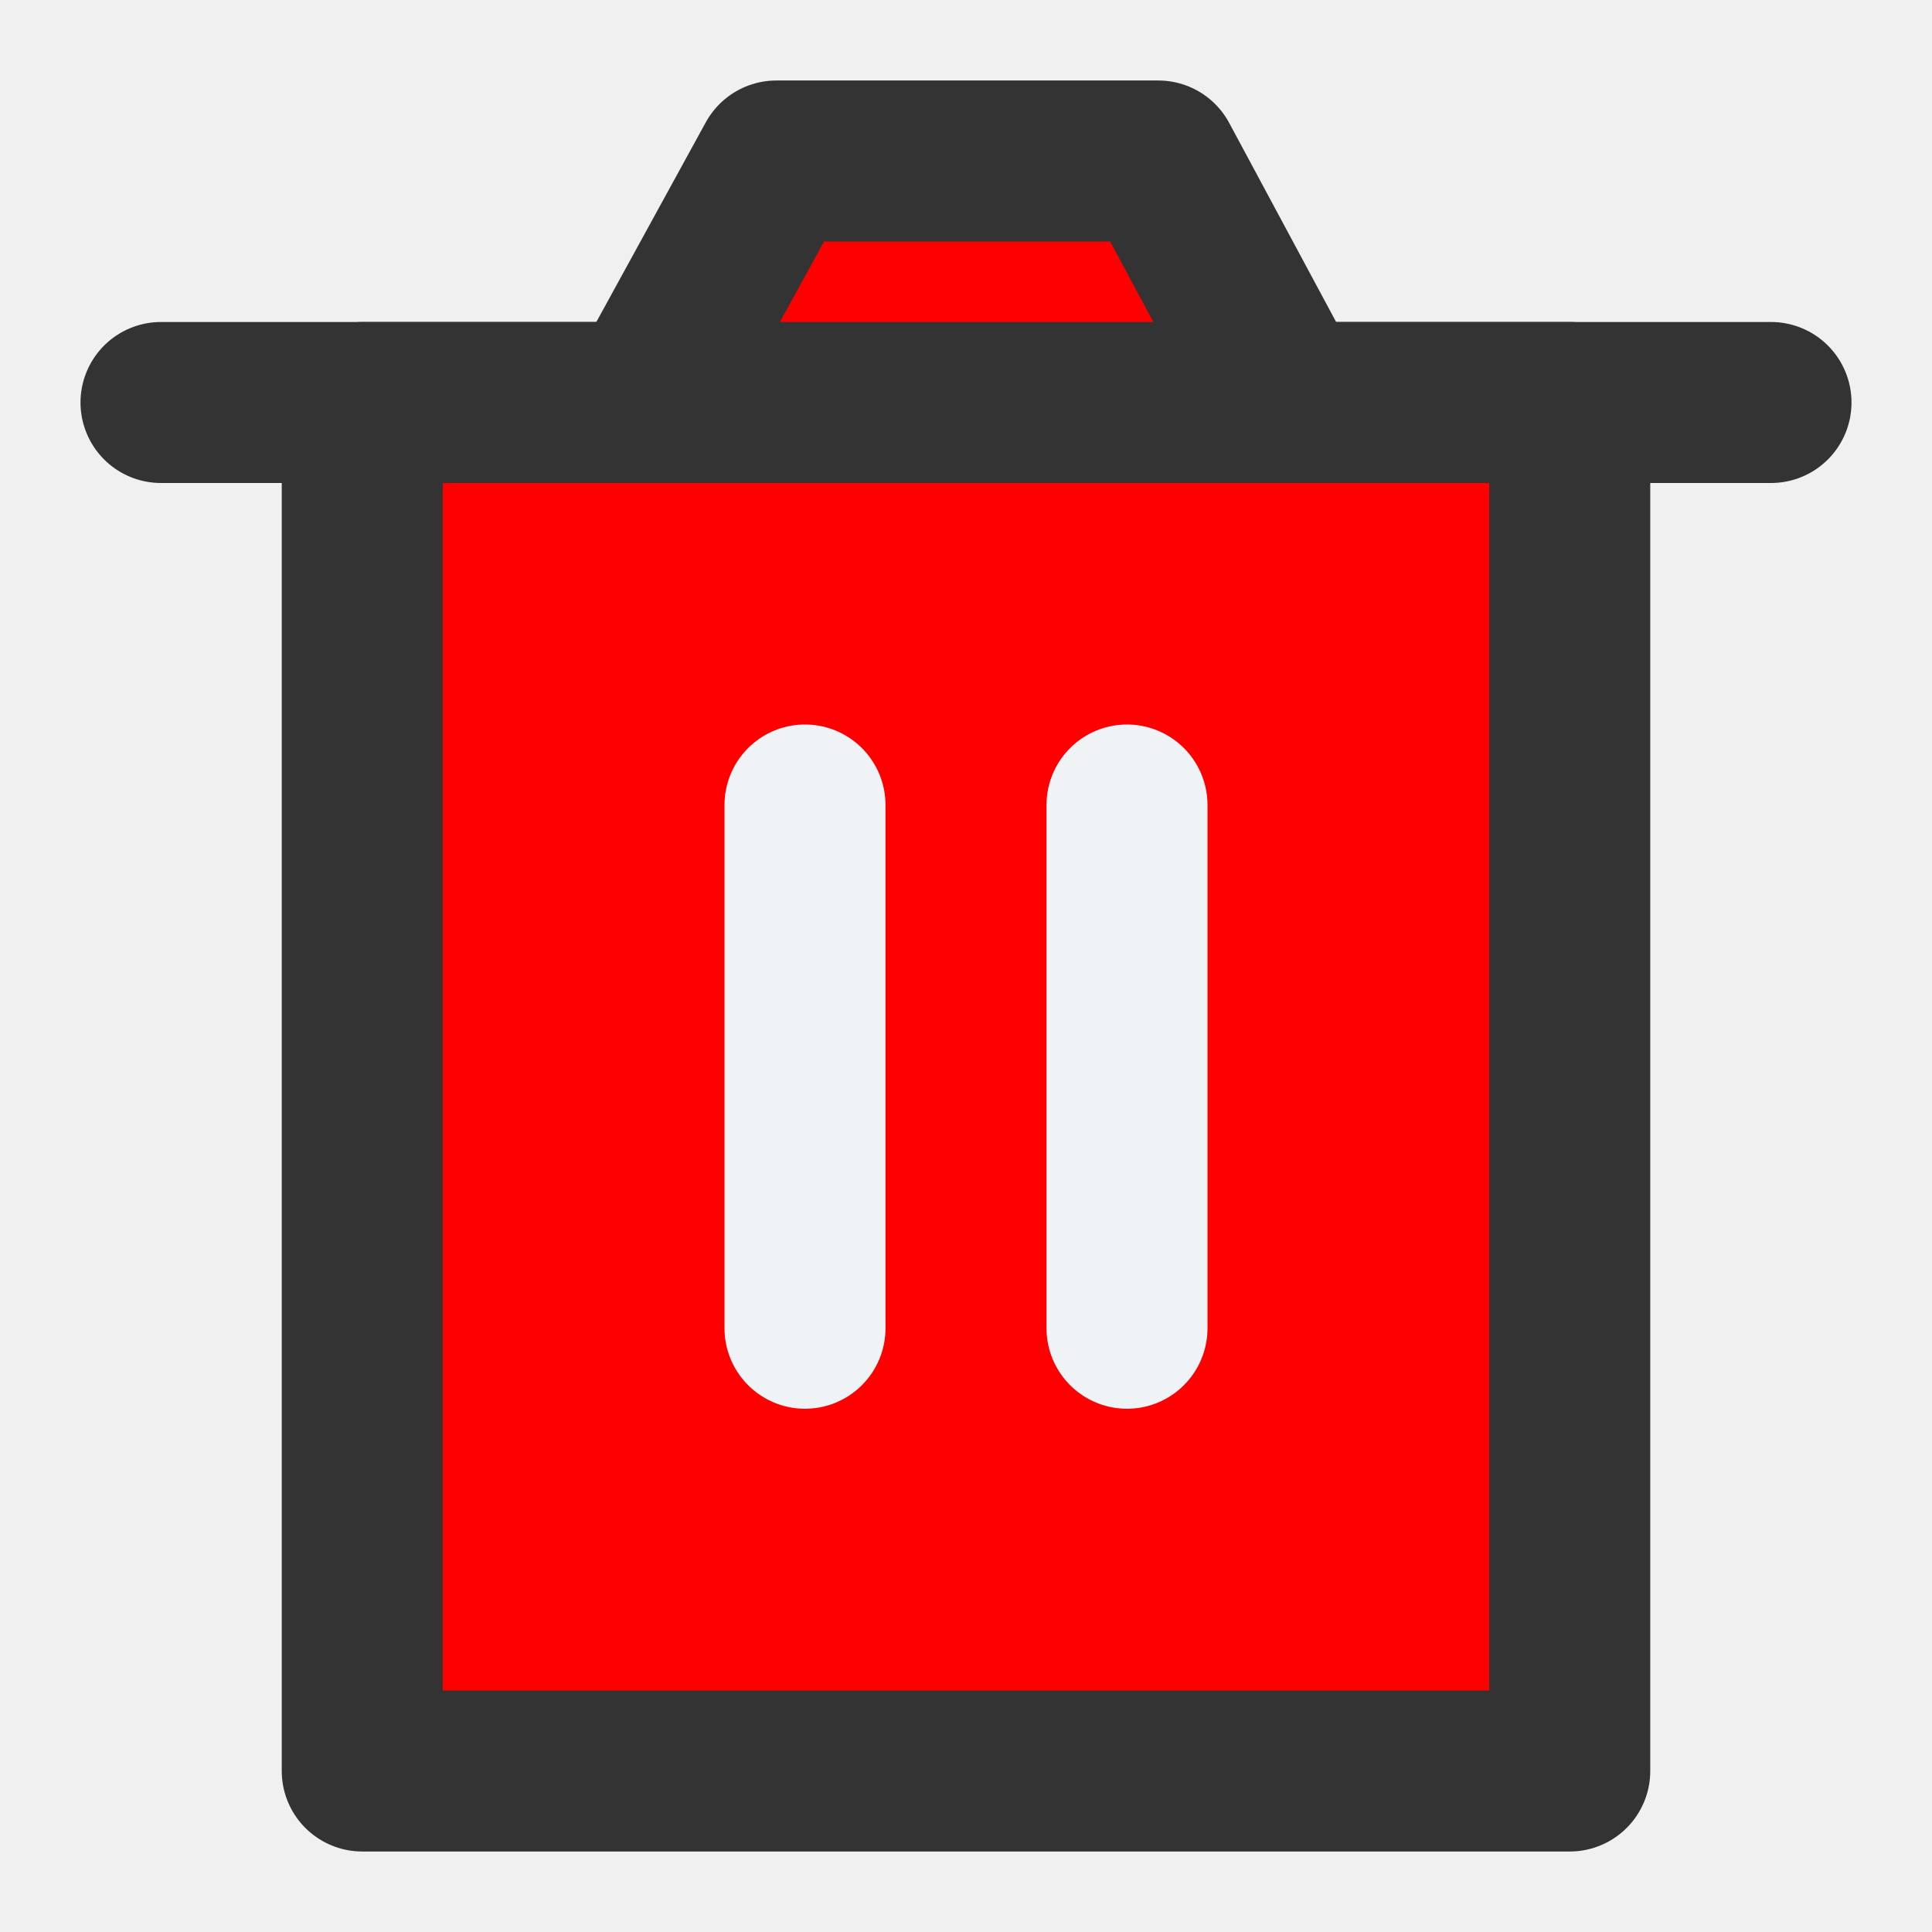
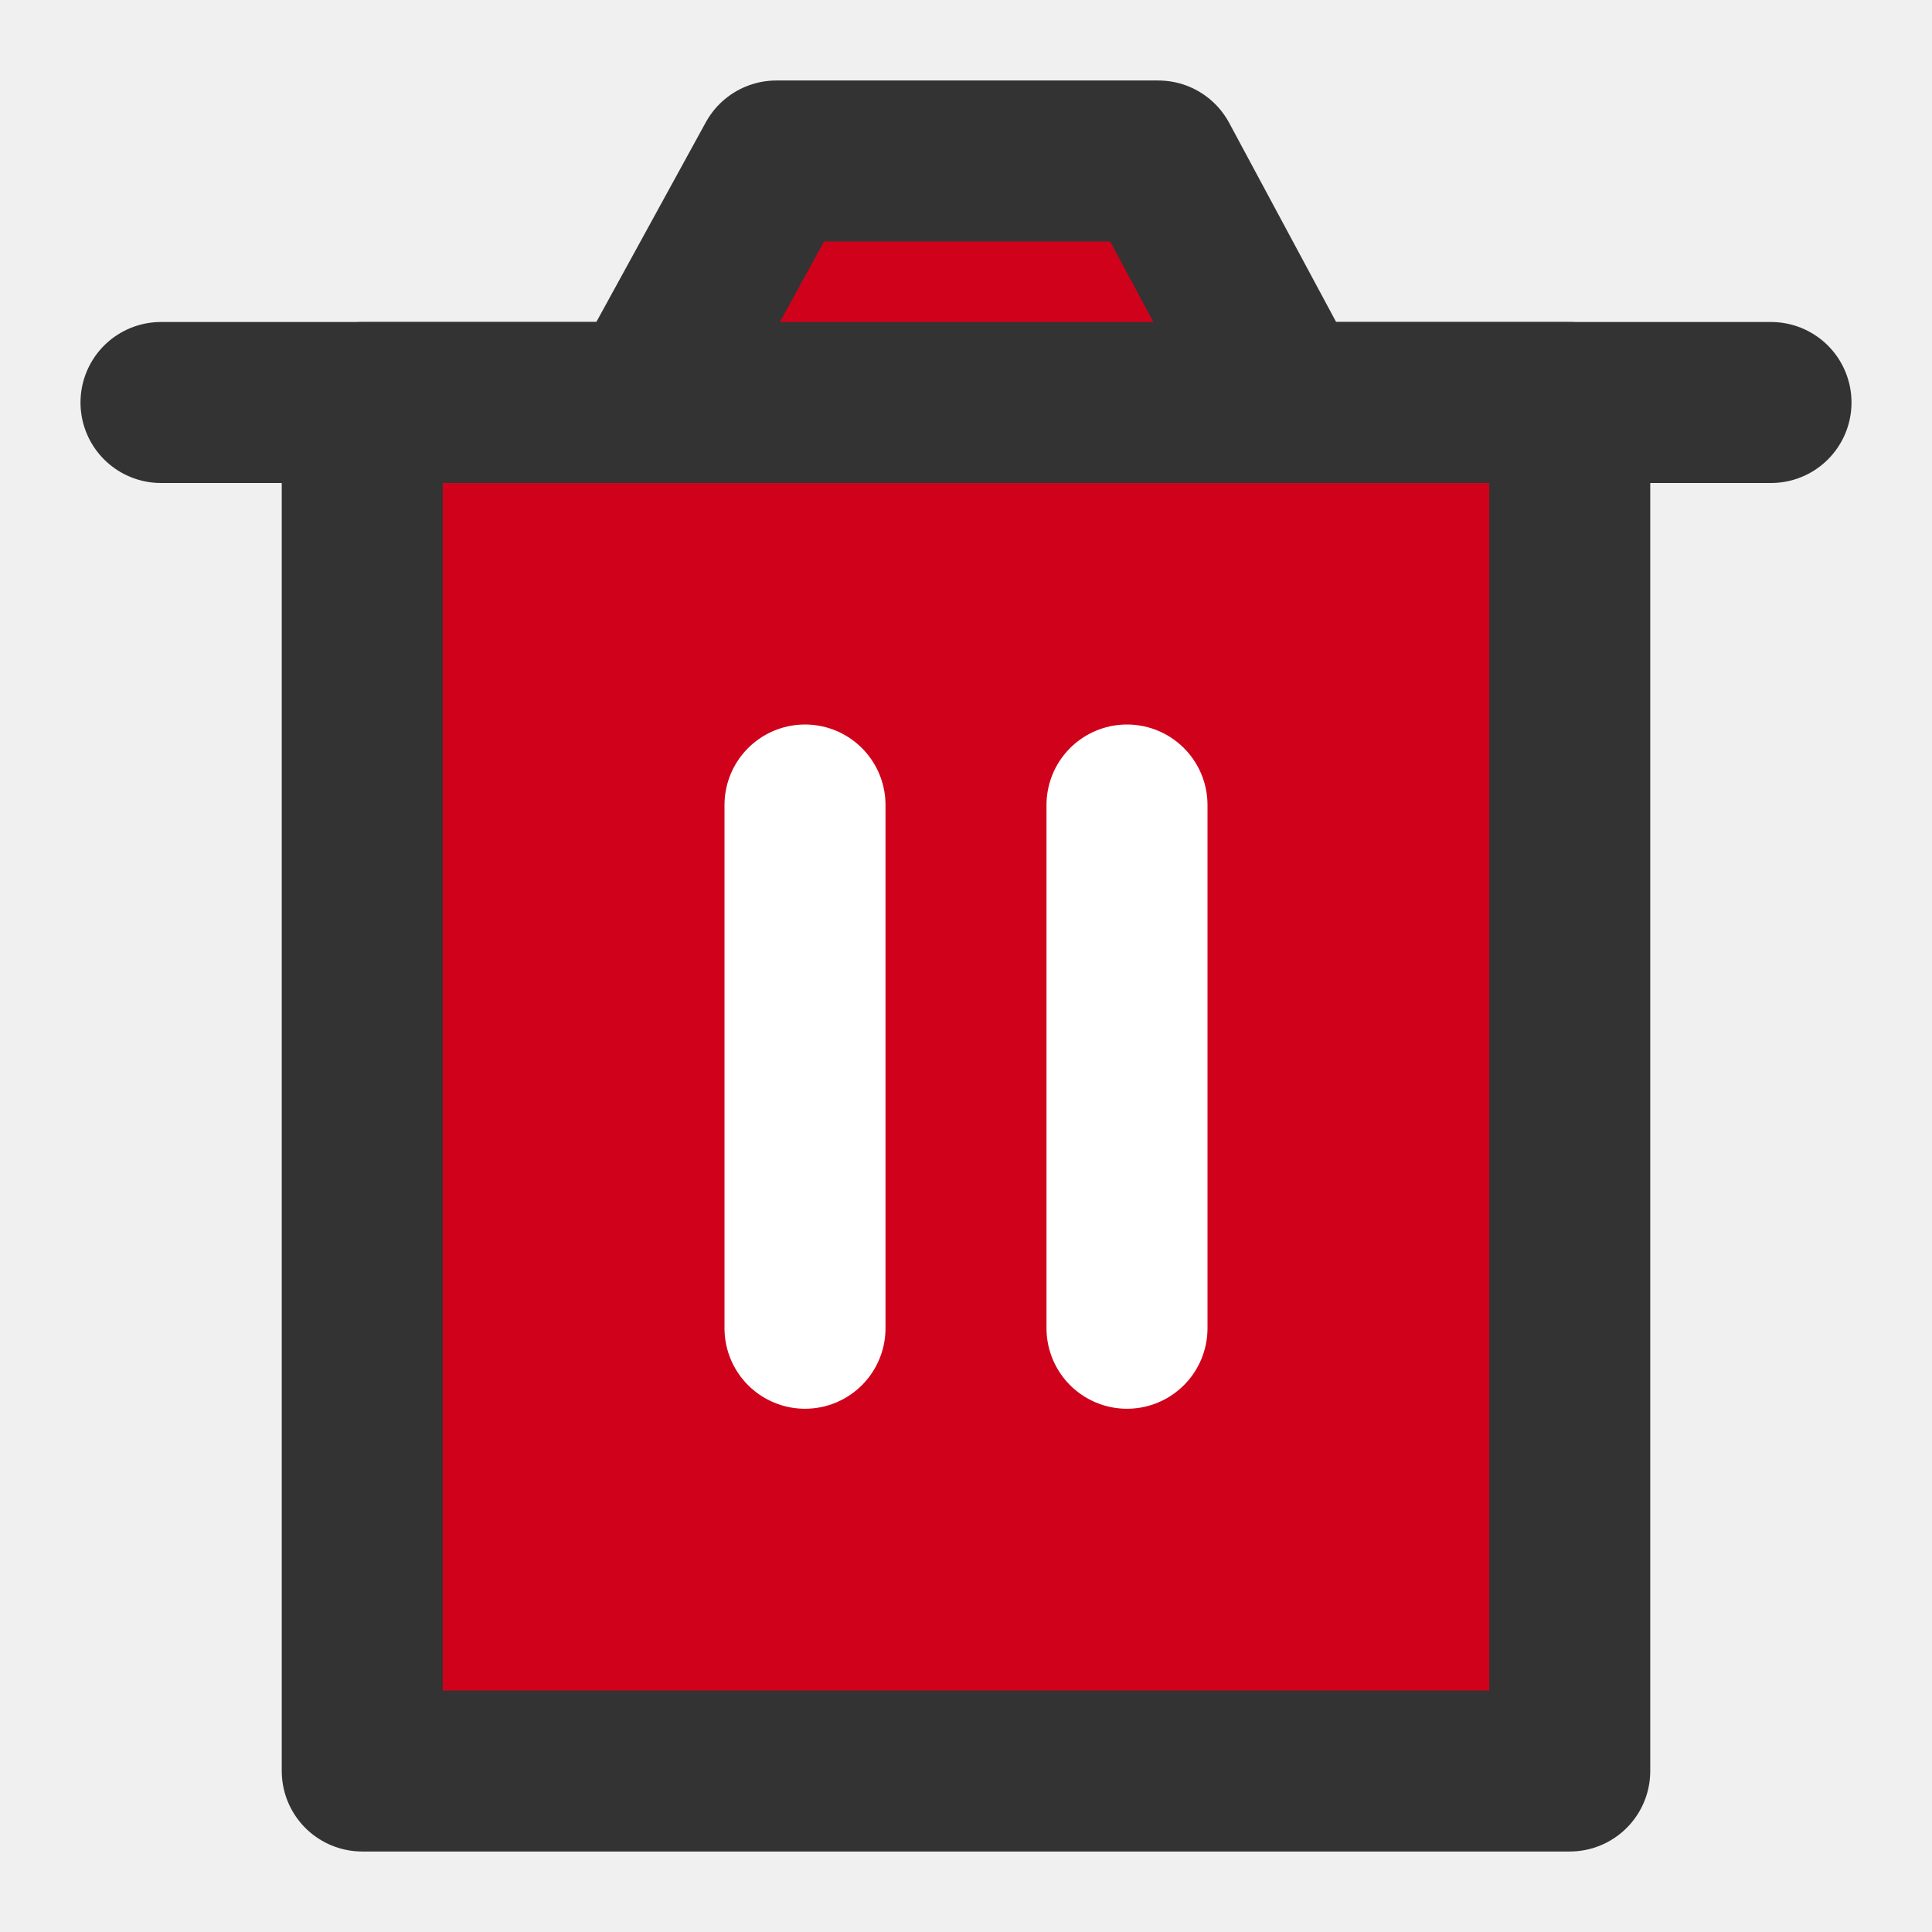
<svg xmlns="http://www.w3.org/2000/svg" width="48" height="48" viewBox="0 0 48 48" fill="none">
  <rect width="48" height="48" fill="white" fill-opacity="0.01" />
-   <path d="M9 10V44H39V10H9Z" fill="#ff0000" stroke="#333" stroke-width="4" stroke-linejoin="round" />
-   <path d="M20 20V33" stroke="#f0f3f6" stroke-width="4" stroke-linecap="round" stroke-linejoin="round" />
-   <path d="M28 20V33" stroke="#f0f3f6" stroke-width="4" stroke-linecap="round" stroke-linejoin="round" />
+   <path d="M9 10V44H39V10H9Z" fill="#d0021b" stroke="#333" stroke-width="4" stroke-linejoin="round" />
+   <path d="M20 20V33" stroke="#FFF" stroke-width="4" stroke-linecap="round" stroke-linejoin="round" />
+   <path d="M28 20V33" stroke="#FFF" stroke-width="4" stroke-linecap="round" stroke-linejoin="round" />
  <path d="M4 10H44" stroke="#333" stroke-width="4" stroke-linecap="round" stroke-linejoin="round" />
-   <path d="M16 10L19.289 4H28.777L32 10H16Z" fill="#ff0000" stroke="#333" stroke-width="4" stroke-linejoin="round" />
+   <path d="M16 10L19.289 4H28.777L32 10H16Z" fill="#d0021b" stroke="#333" stroke-width="4" stroke-linejoin="round" />
</svg>
